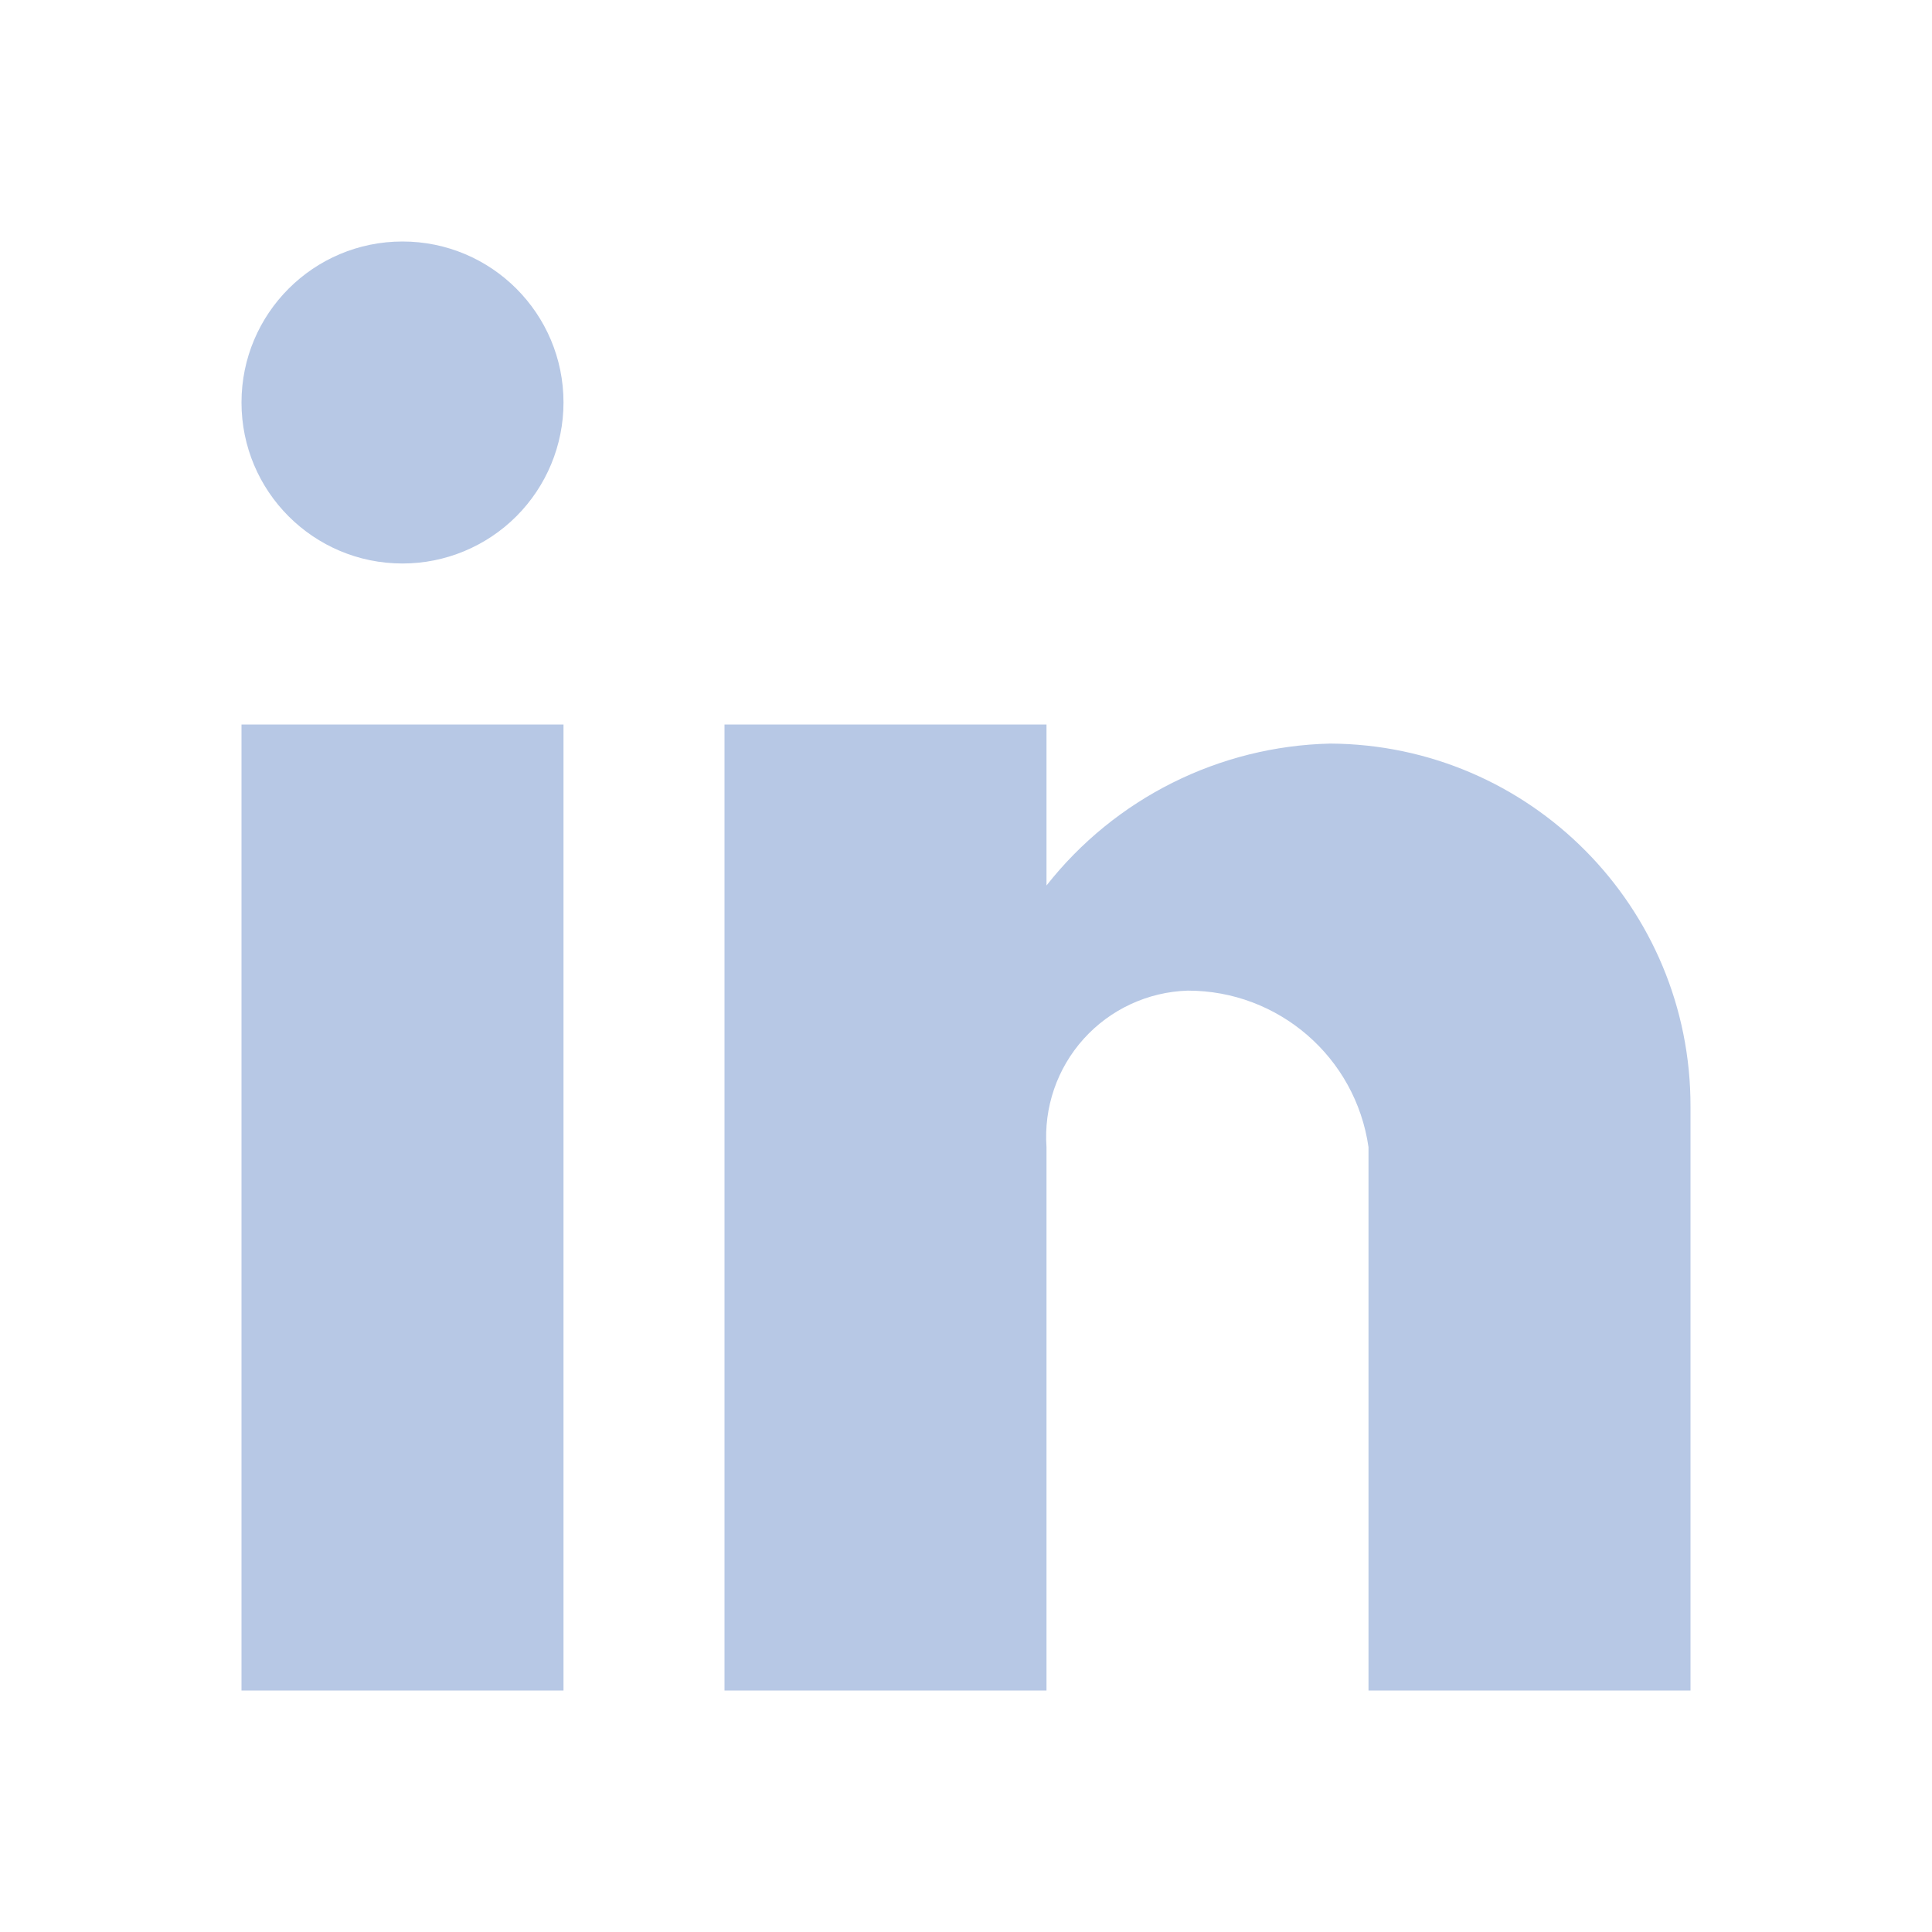
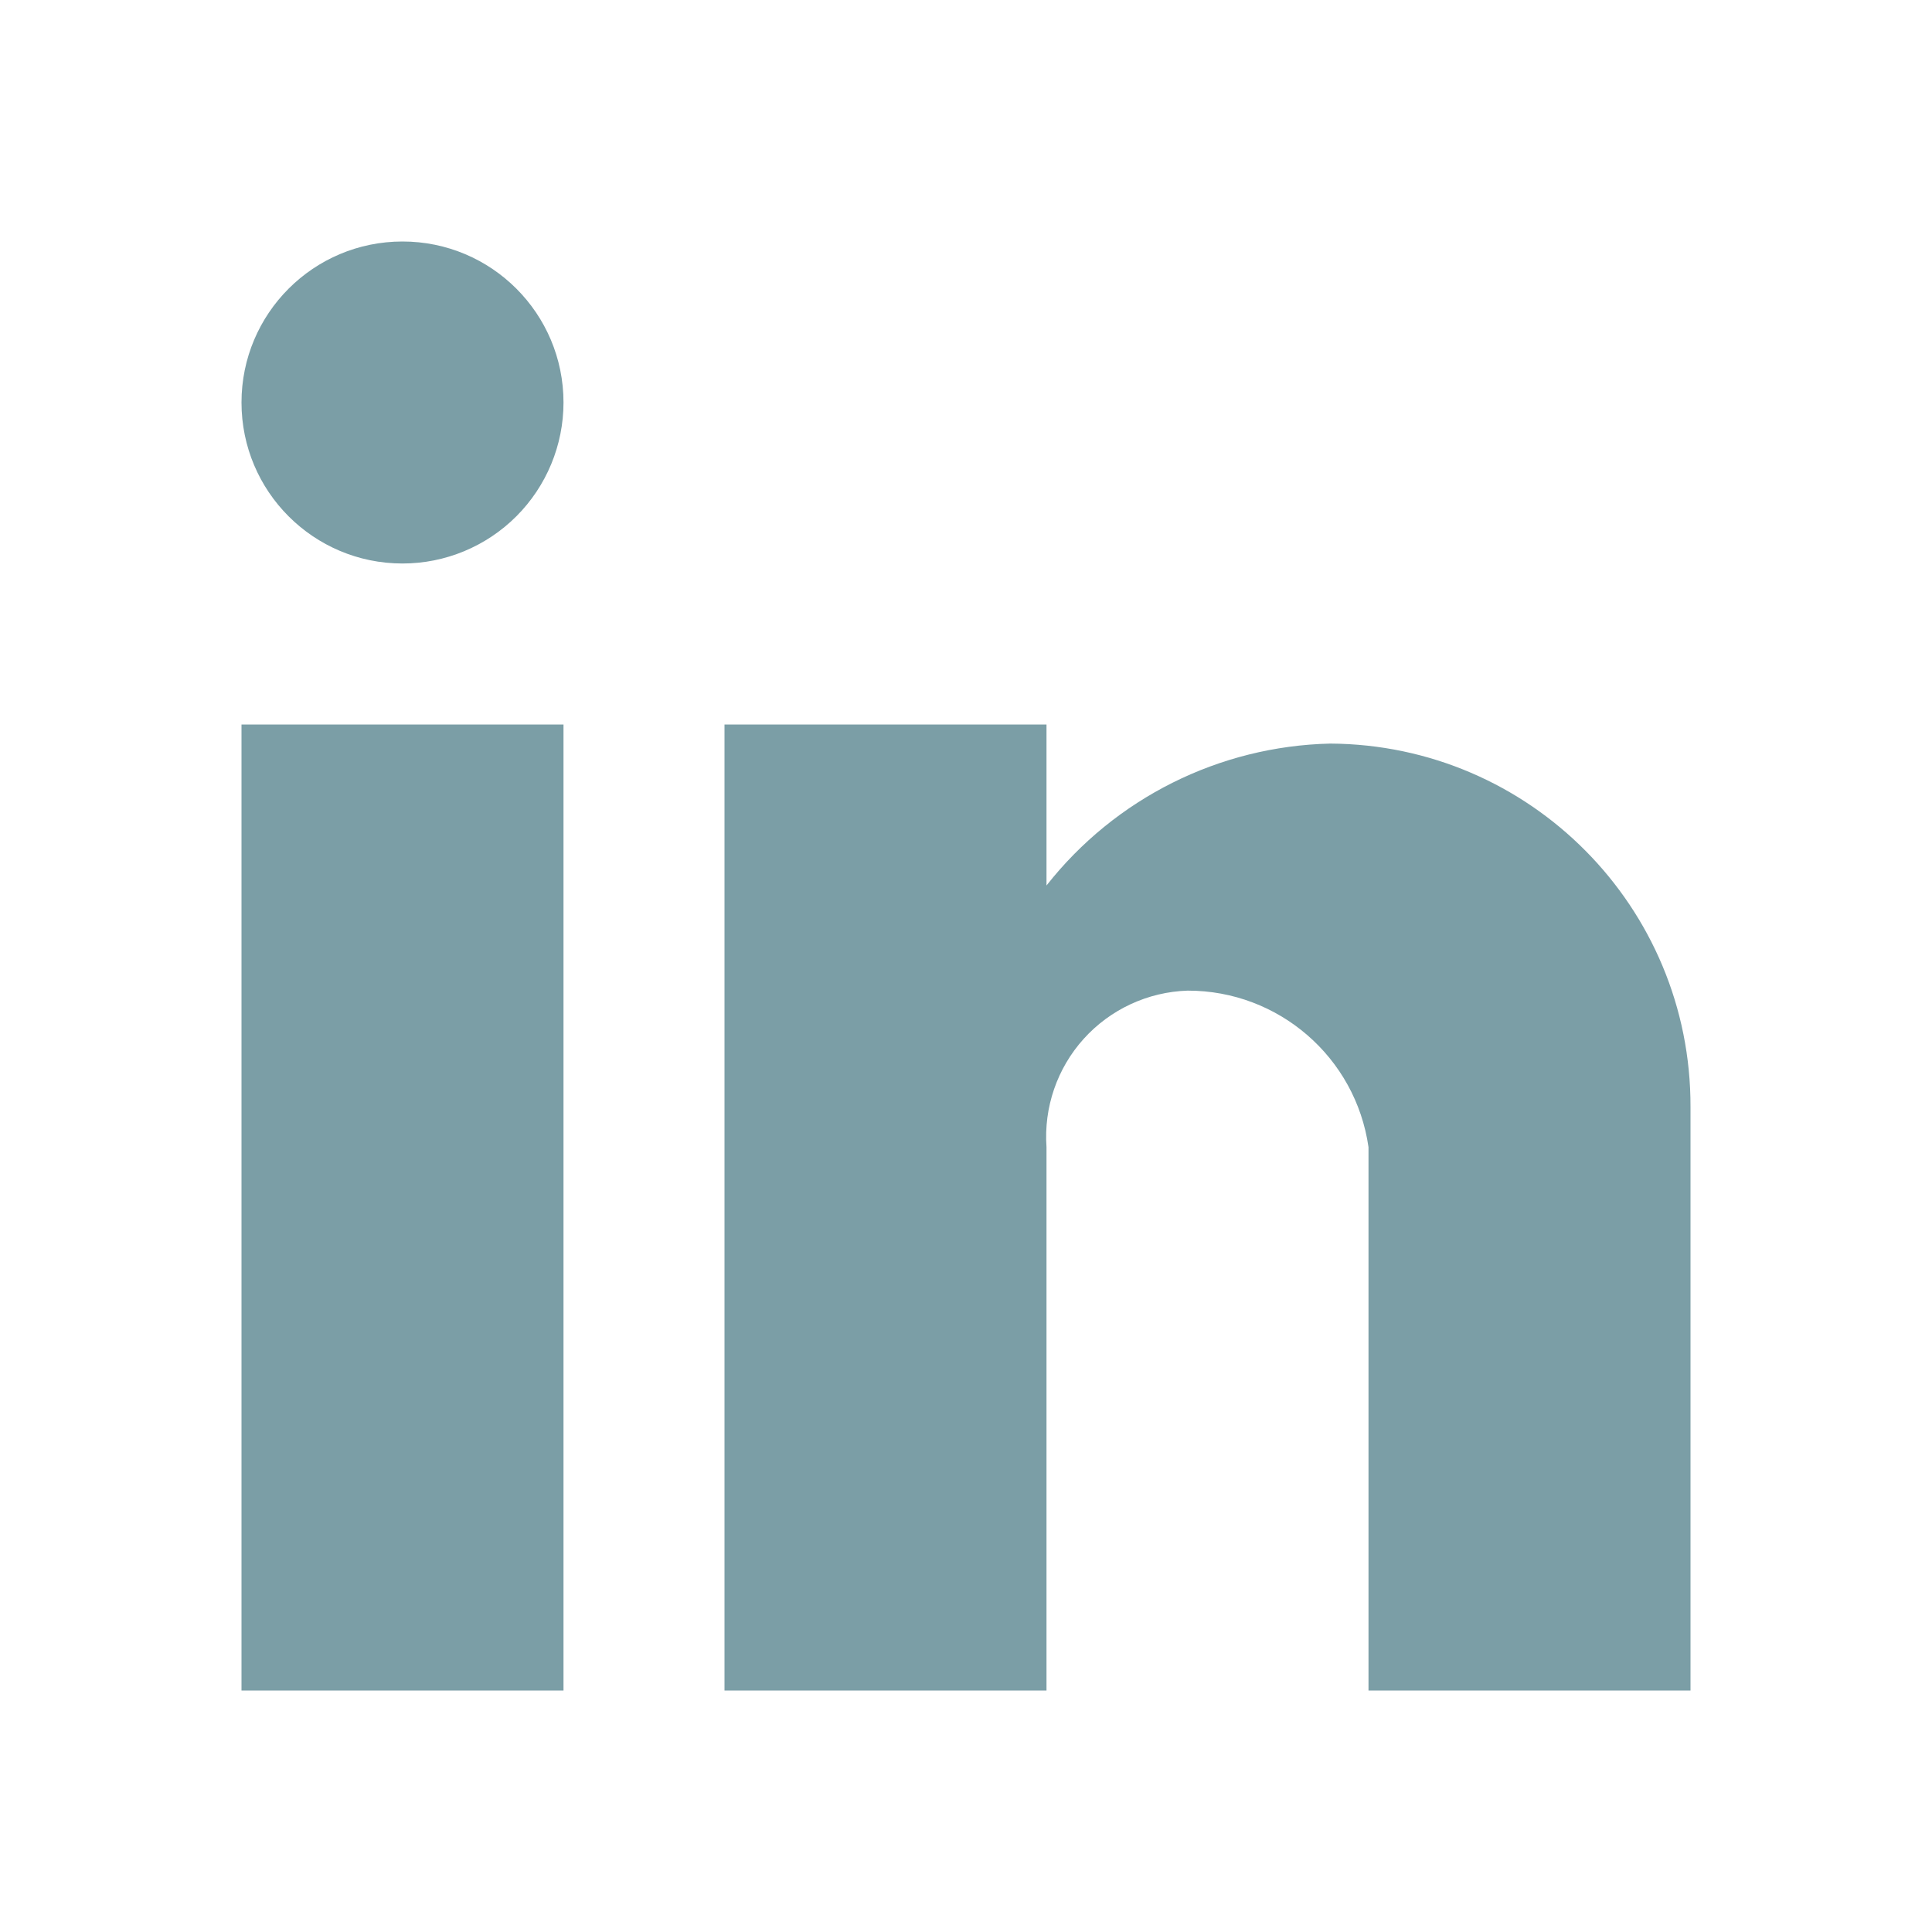
<svg xmlns="http://www.w3.org/2000/svg" width="24" height="24" viewBox="0 0 24 24" fill="none">
  <g id="linkedln">
-     <path id="coolicon" d="M13 21H9V9H13V11C13.853 9.915 15.146 9.269 16.525 9.237C19.006 9.251 21.007 11.269 21 13.75V21H17V14.25C16.84 13.133 15.882 12.304 14.753 12.306C14.259 12.322 13.793 12.538 13.462 12.905C13.132 13.271 12.965 13.757 13 14.25V21ZM7 21H3V9H7V21ZM5 7C3.895 7 3 6.105 3 5C3 3.895 3.895 3 5 3C6.105 3 7 3.895 7 5C7 5.53 6.789 6.039 6.414 6.414C6.039 6.789 5.53 7 5 7Z" fill="#B7C8E5" />
+     <path id="coolicon" d="M13 21H9V9H13V11C13.853 9.915 15.146 9.269 16.525 9.237C19.006 9.251 21.007 11.269 21 13.75V21H17V14.25C16.84 13.133 15.882 12.304 14.753 12.306C14.259 12.322 13.793 12.538 13.462 12.905C13.132 13.271 12.965 13.757 13 14.25V21ZM7 21H3V9H7V21ZM5 7C3.895 7 3 6.105 3 5C3 3.895 3.895 3 5 3C6.105 3 7 3.895 7 5C7 5.53 6.789 6.039 6.414 6.414C6.039 6.789 5.53 7 5 7Z" fill="#7B9EA6" />
  </g>
</svg>
